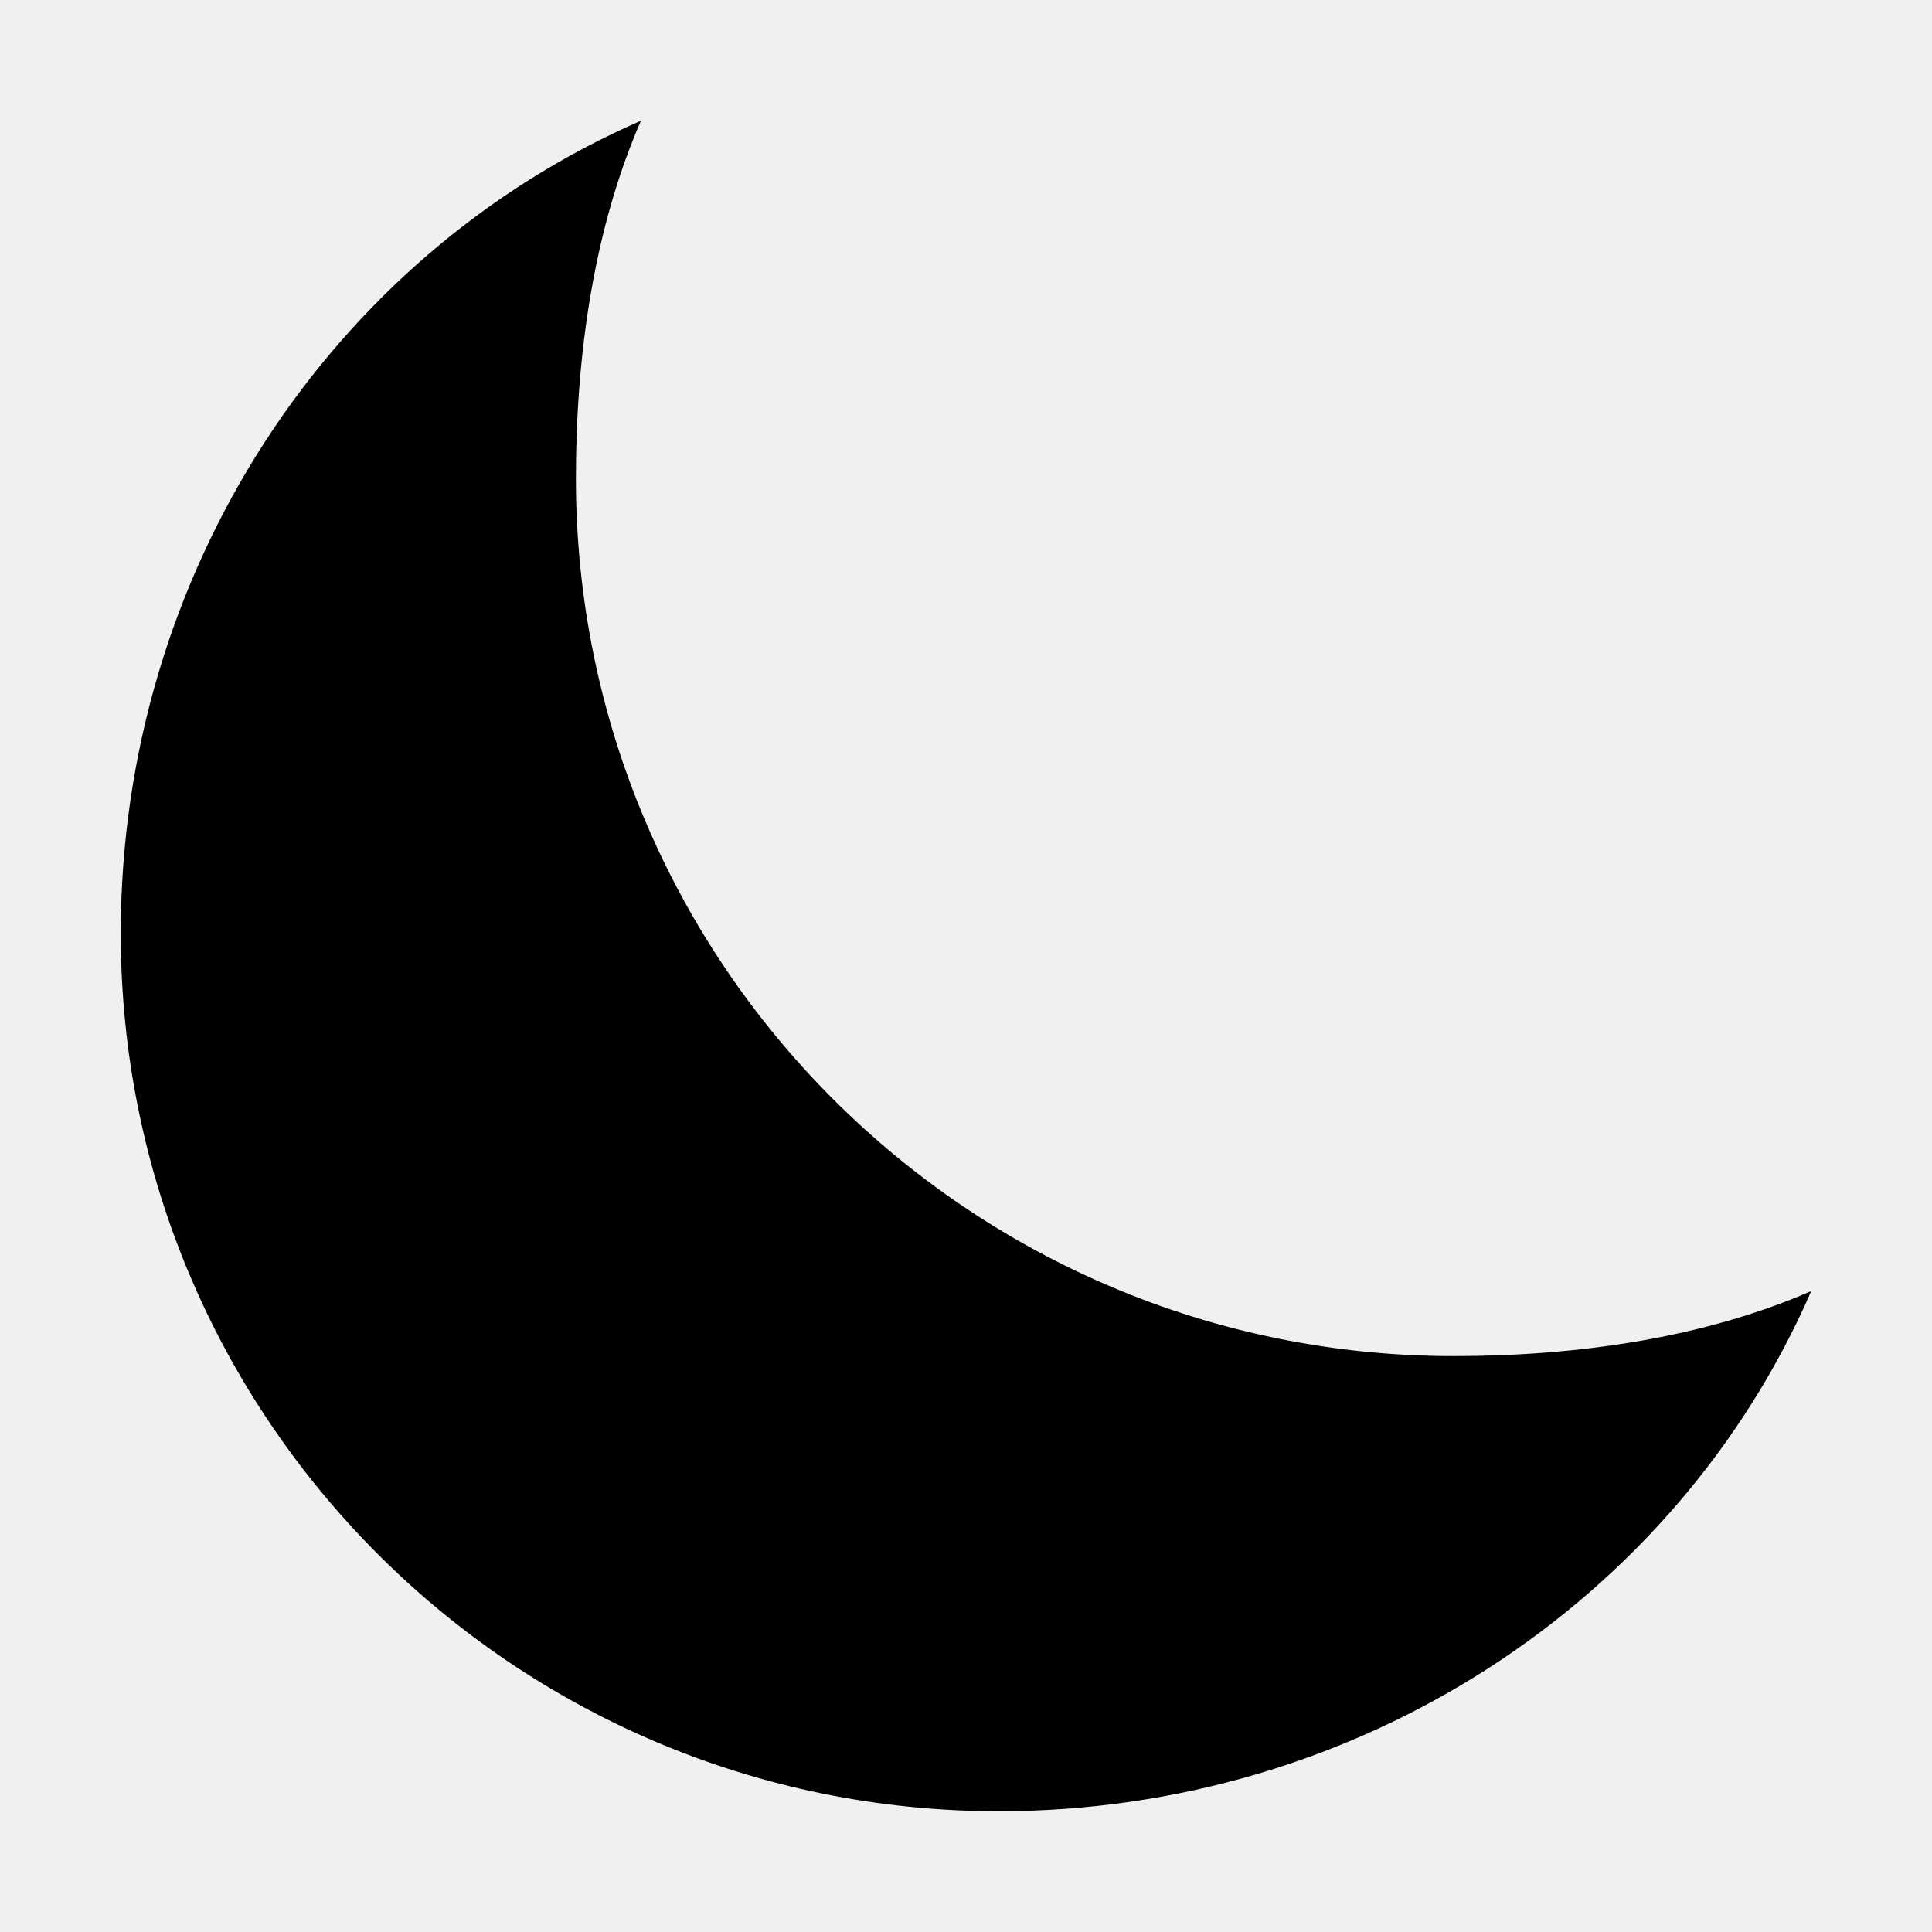
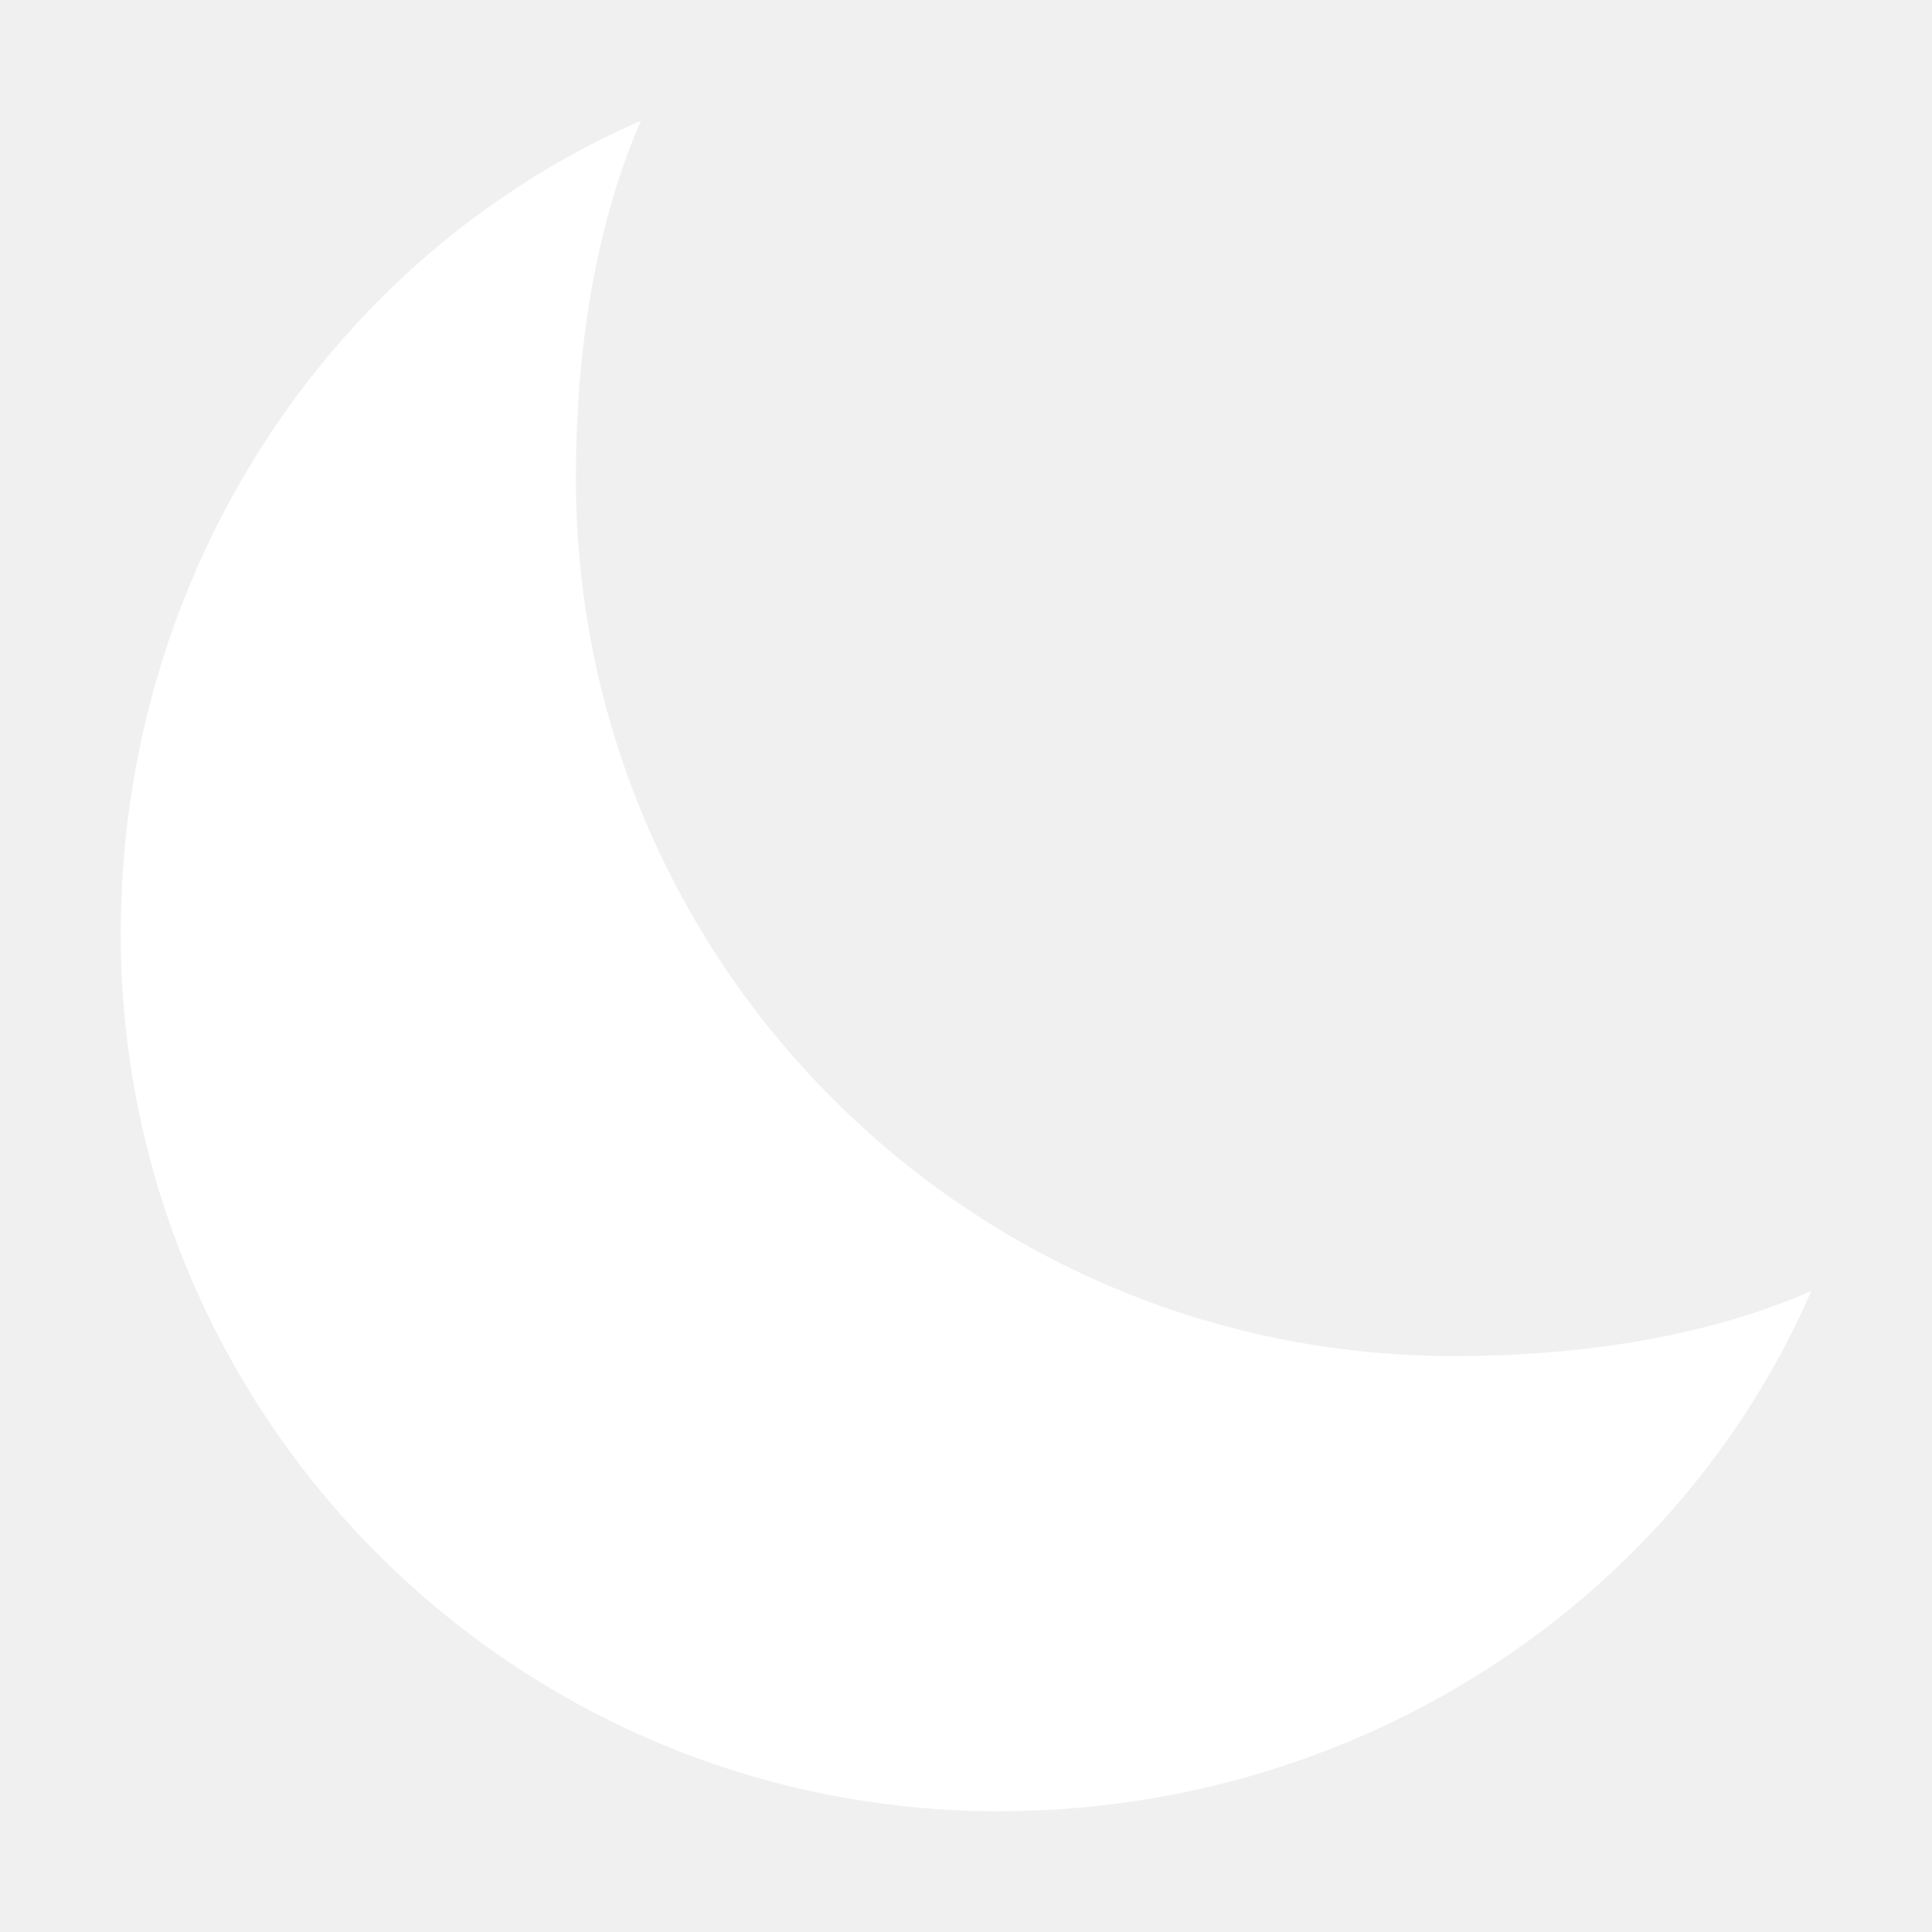
<svg xmlns="http://www.w3.org/2000/svg" class="ionicon" viewBox="0 0 512 512">
-   <path d="M152.62 126.77c0-33 4.85-66.35 17.23-94.77C87.54 67.83 32 151.89 32 247.38 32 375.85 136.15 480 264.62 480c95.49 0 179.55-55.54 215.38-137.85-28.42 12.38-61.8 17.23-94.77 17.23-128.47 0-232.61-104.14-232.61-232.61z" />
+   <path d="M152.62 126.77c0-33 4.85-66.35 17.23-94.77C87.54 67.83 32 151.89 32 247.38 32 375.85 136.15 480 264.62 480c95.49 0 179.55-55.54 215.38-137.85-28.42 12.38-61.8 17.23-94.77 17.23-128.47 0-232.61-104.14-232.61-232.61z" fill="#FFFFFF" />
</svg>
